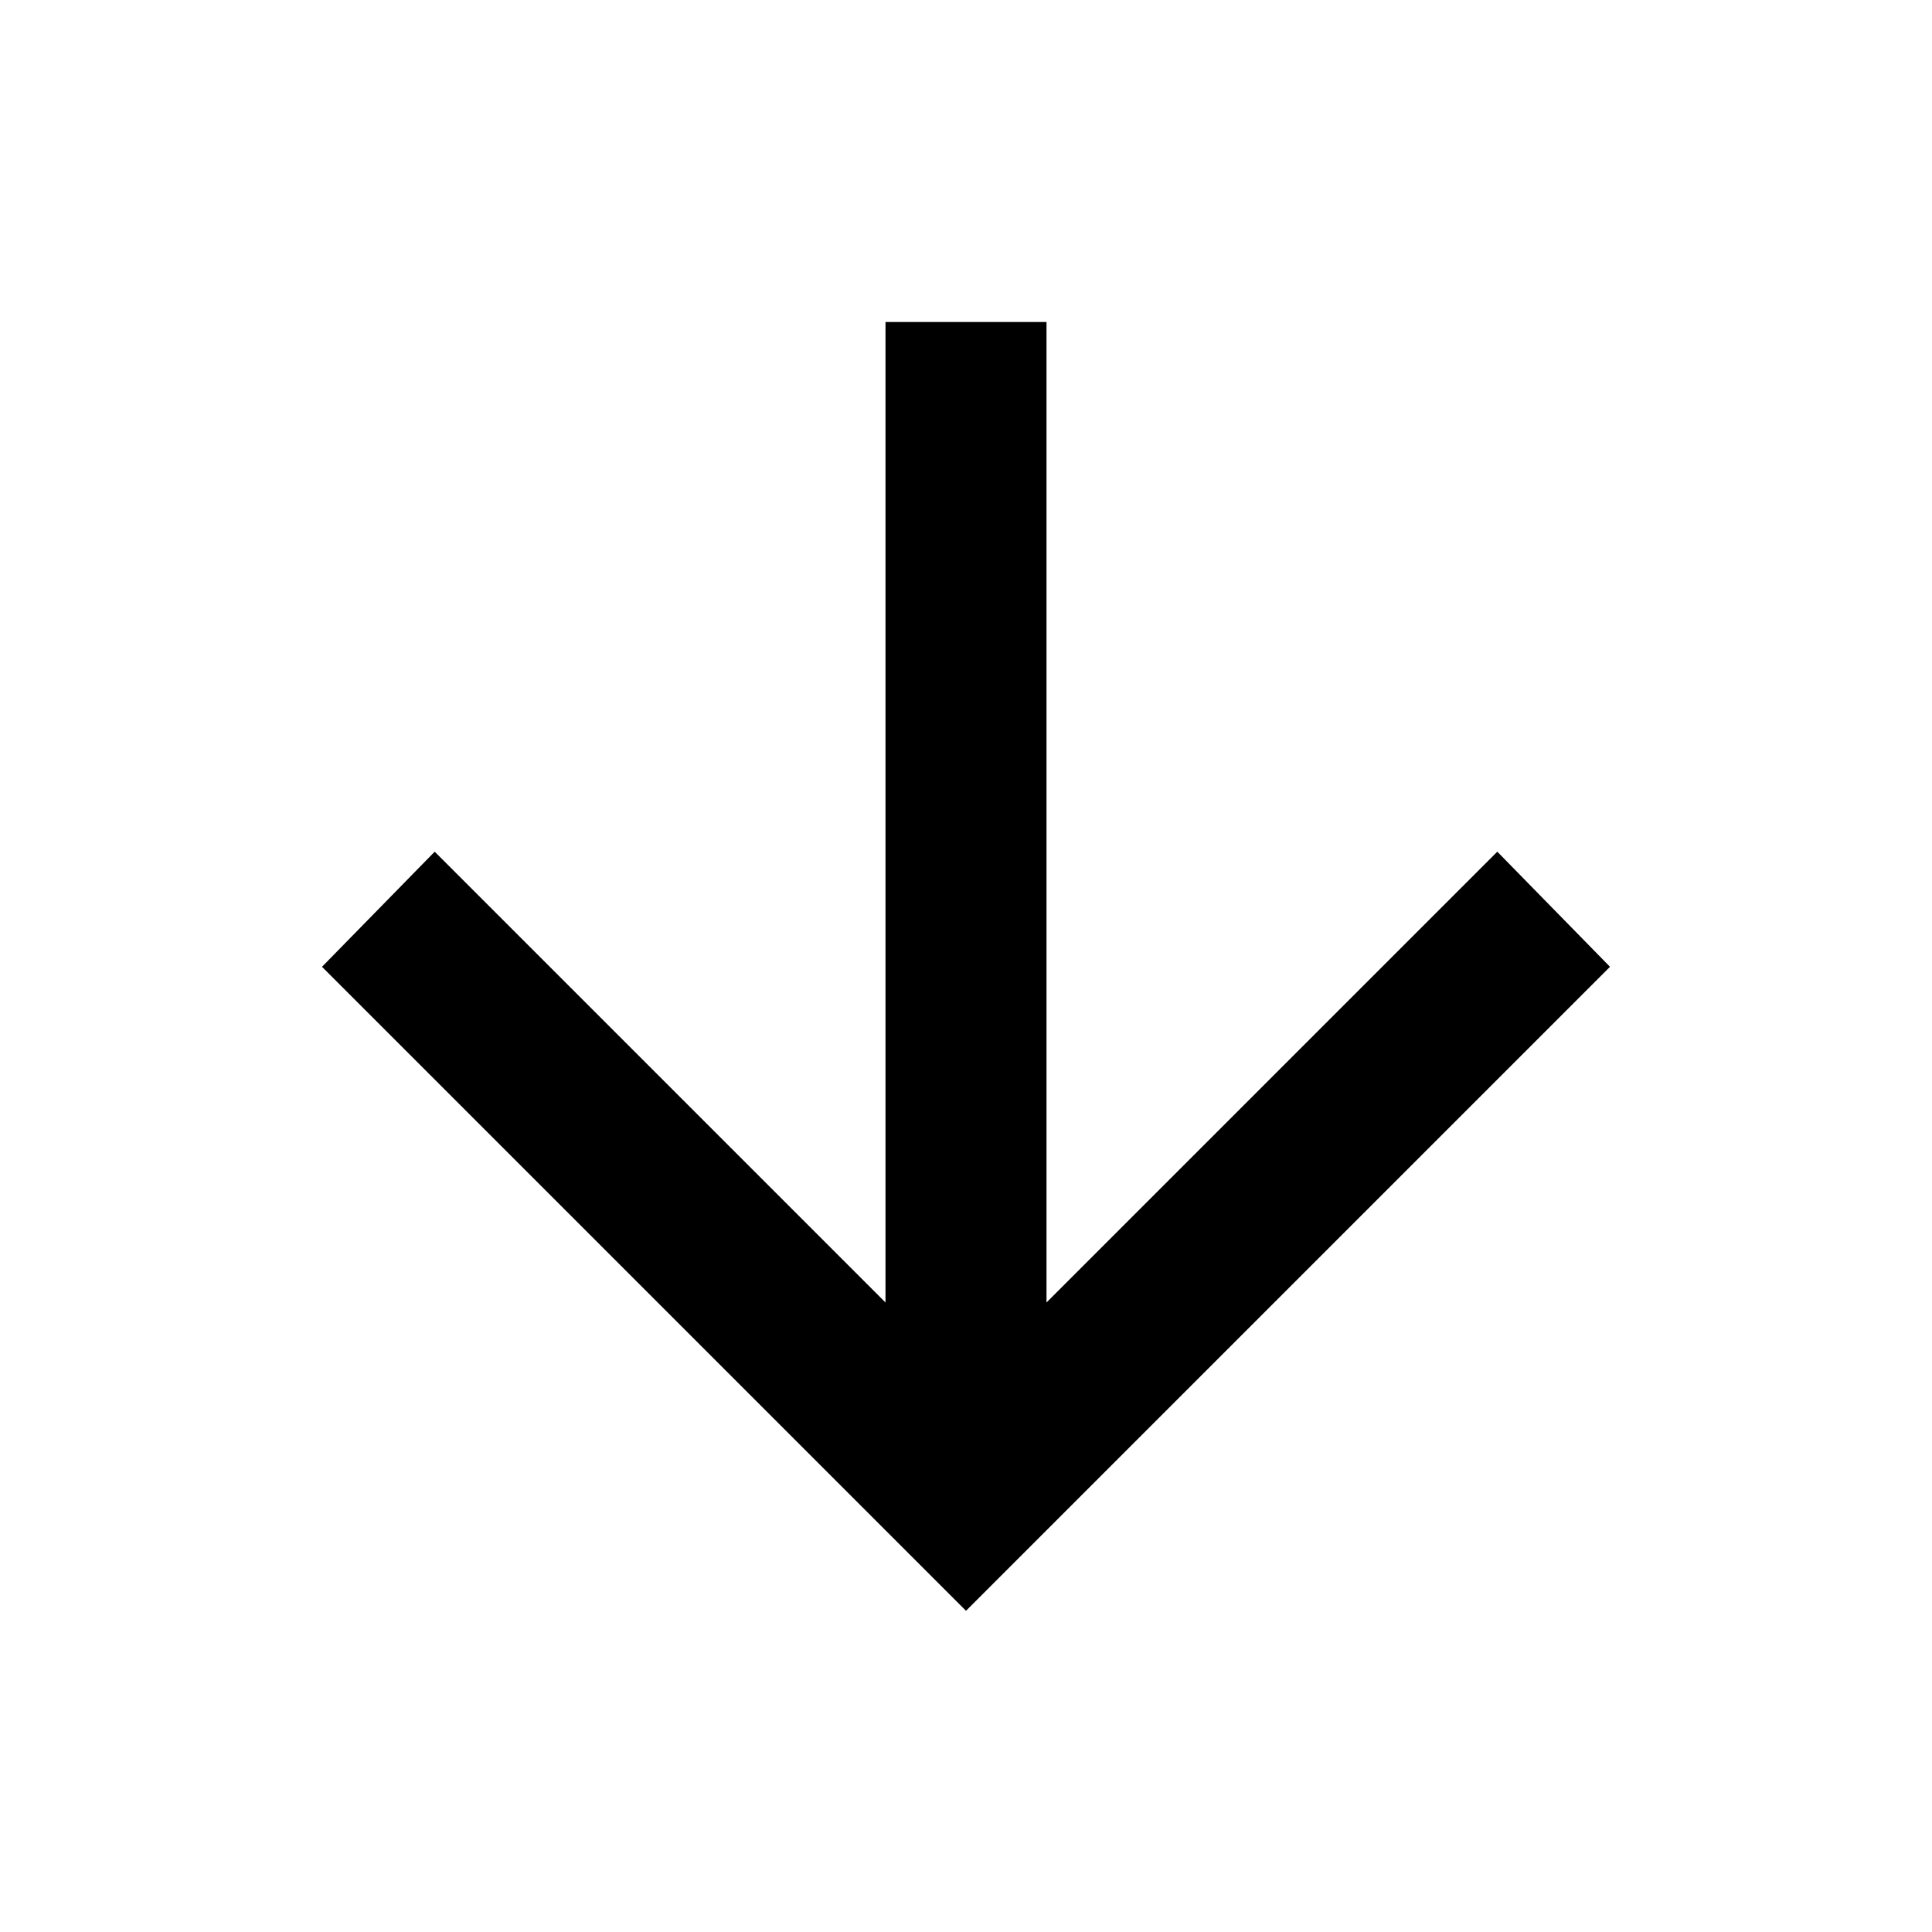
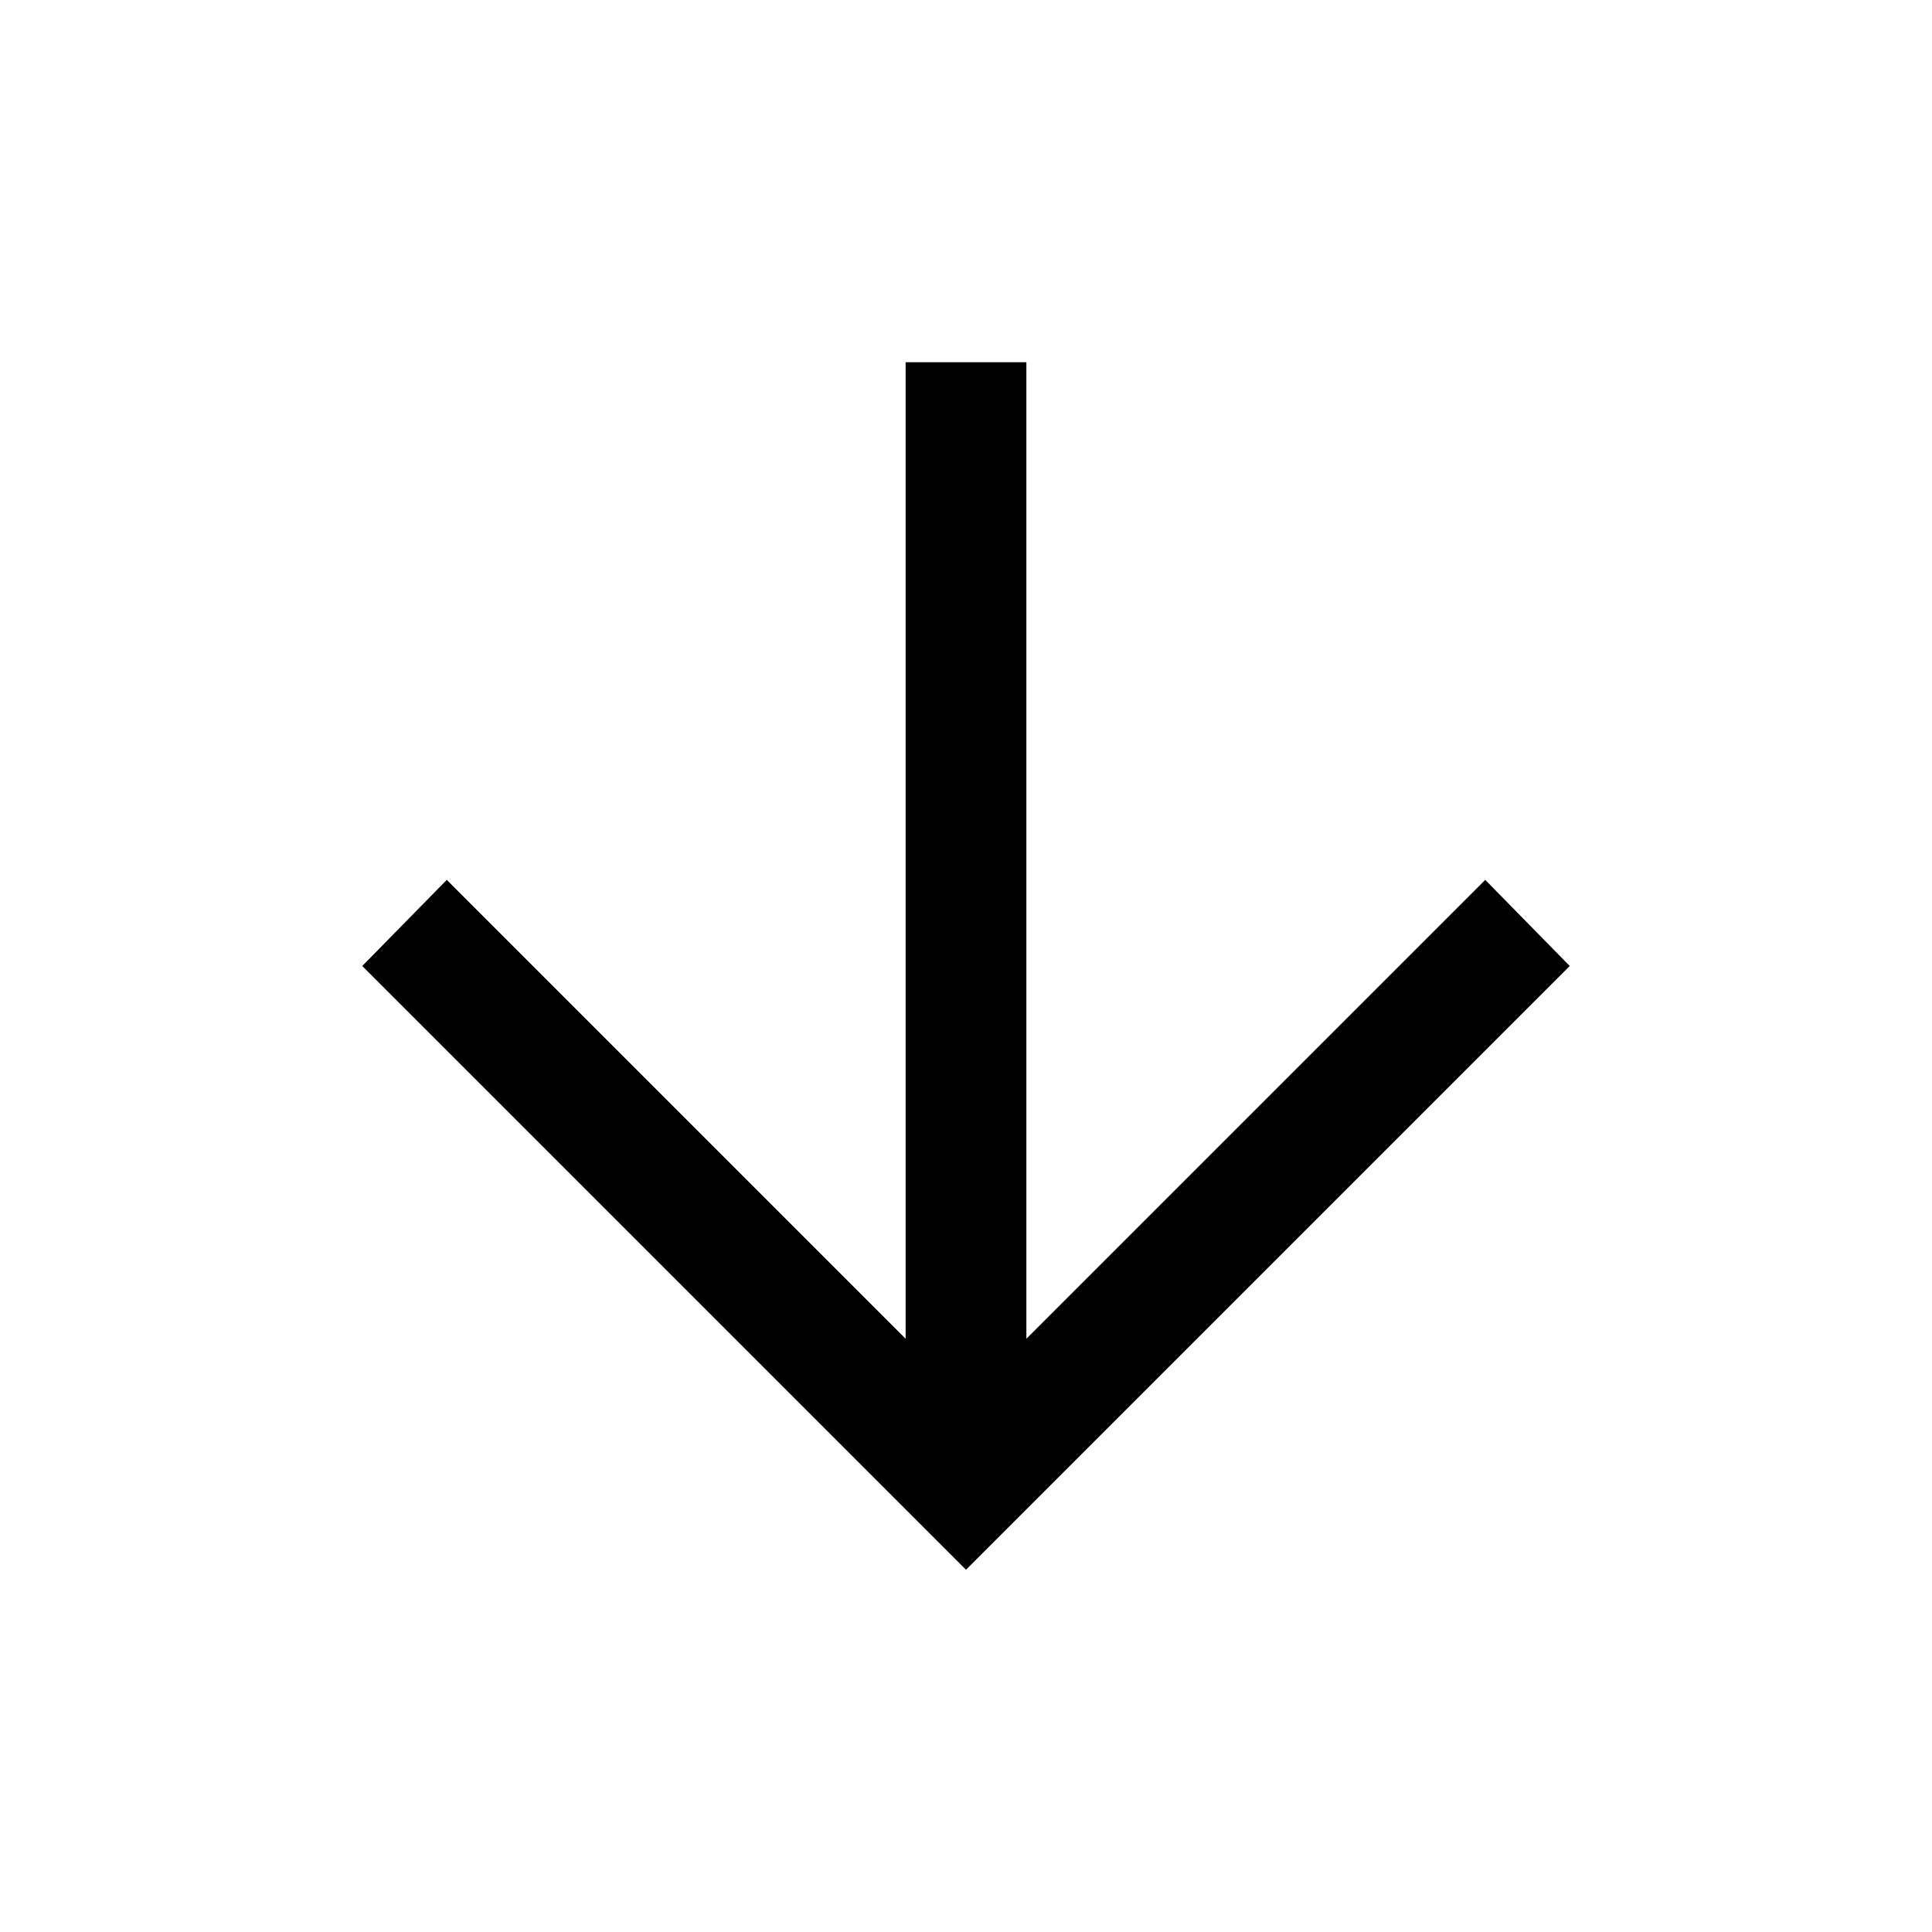
<svg xmlns="http://www.w3.org/2000/svg" viewBox="0 0 24 24" width="24" height="24" fill="currentColor" data-icon="arrow-down">
-   <path d="M11 4v12.18L5.4 10.58l-1.4 1.43l8 8l8 -8l-1.4 -1.43l-5.6 5.6v-12.18h-2Z" />
+   <path d="M11.25 4.5v12.13L5.55 10.93L4.5 12l7.5 7.5l7.5 -7.5l-1.05 -1.07L12.75 16.63V4.5h-1.5Z" />
</svg>
